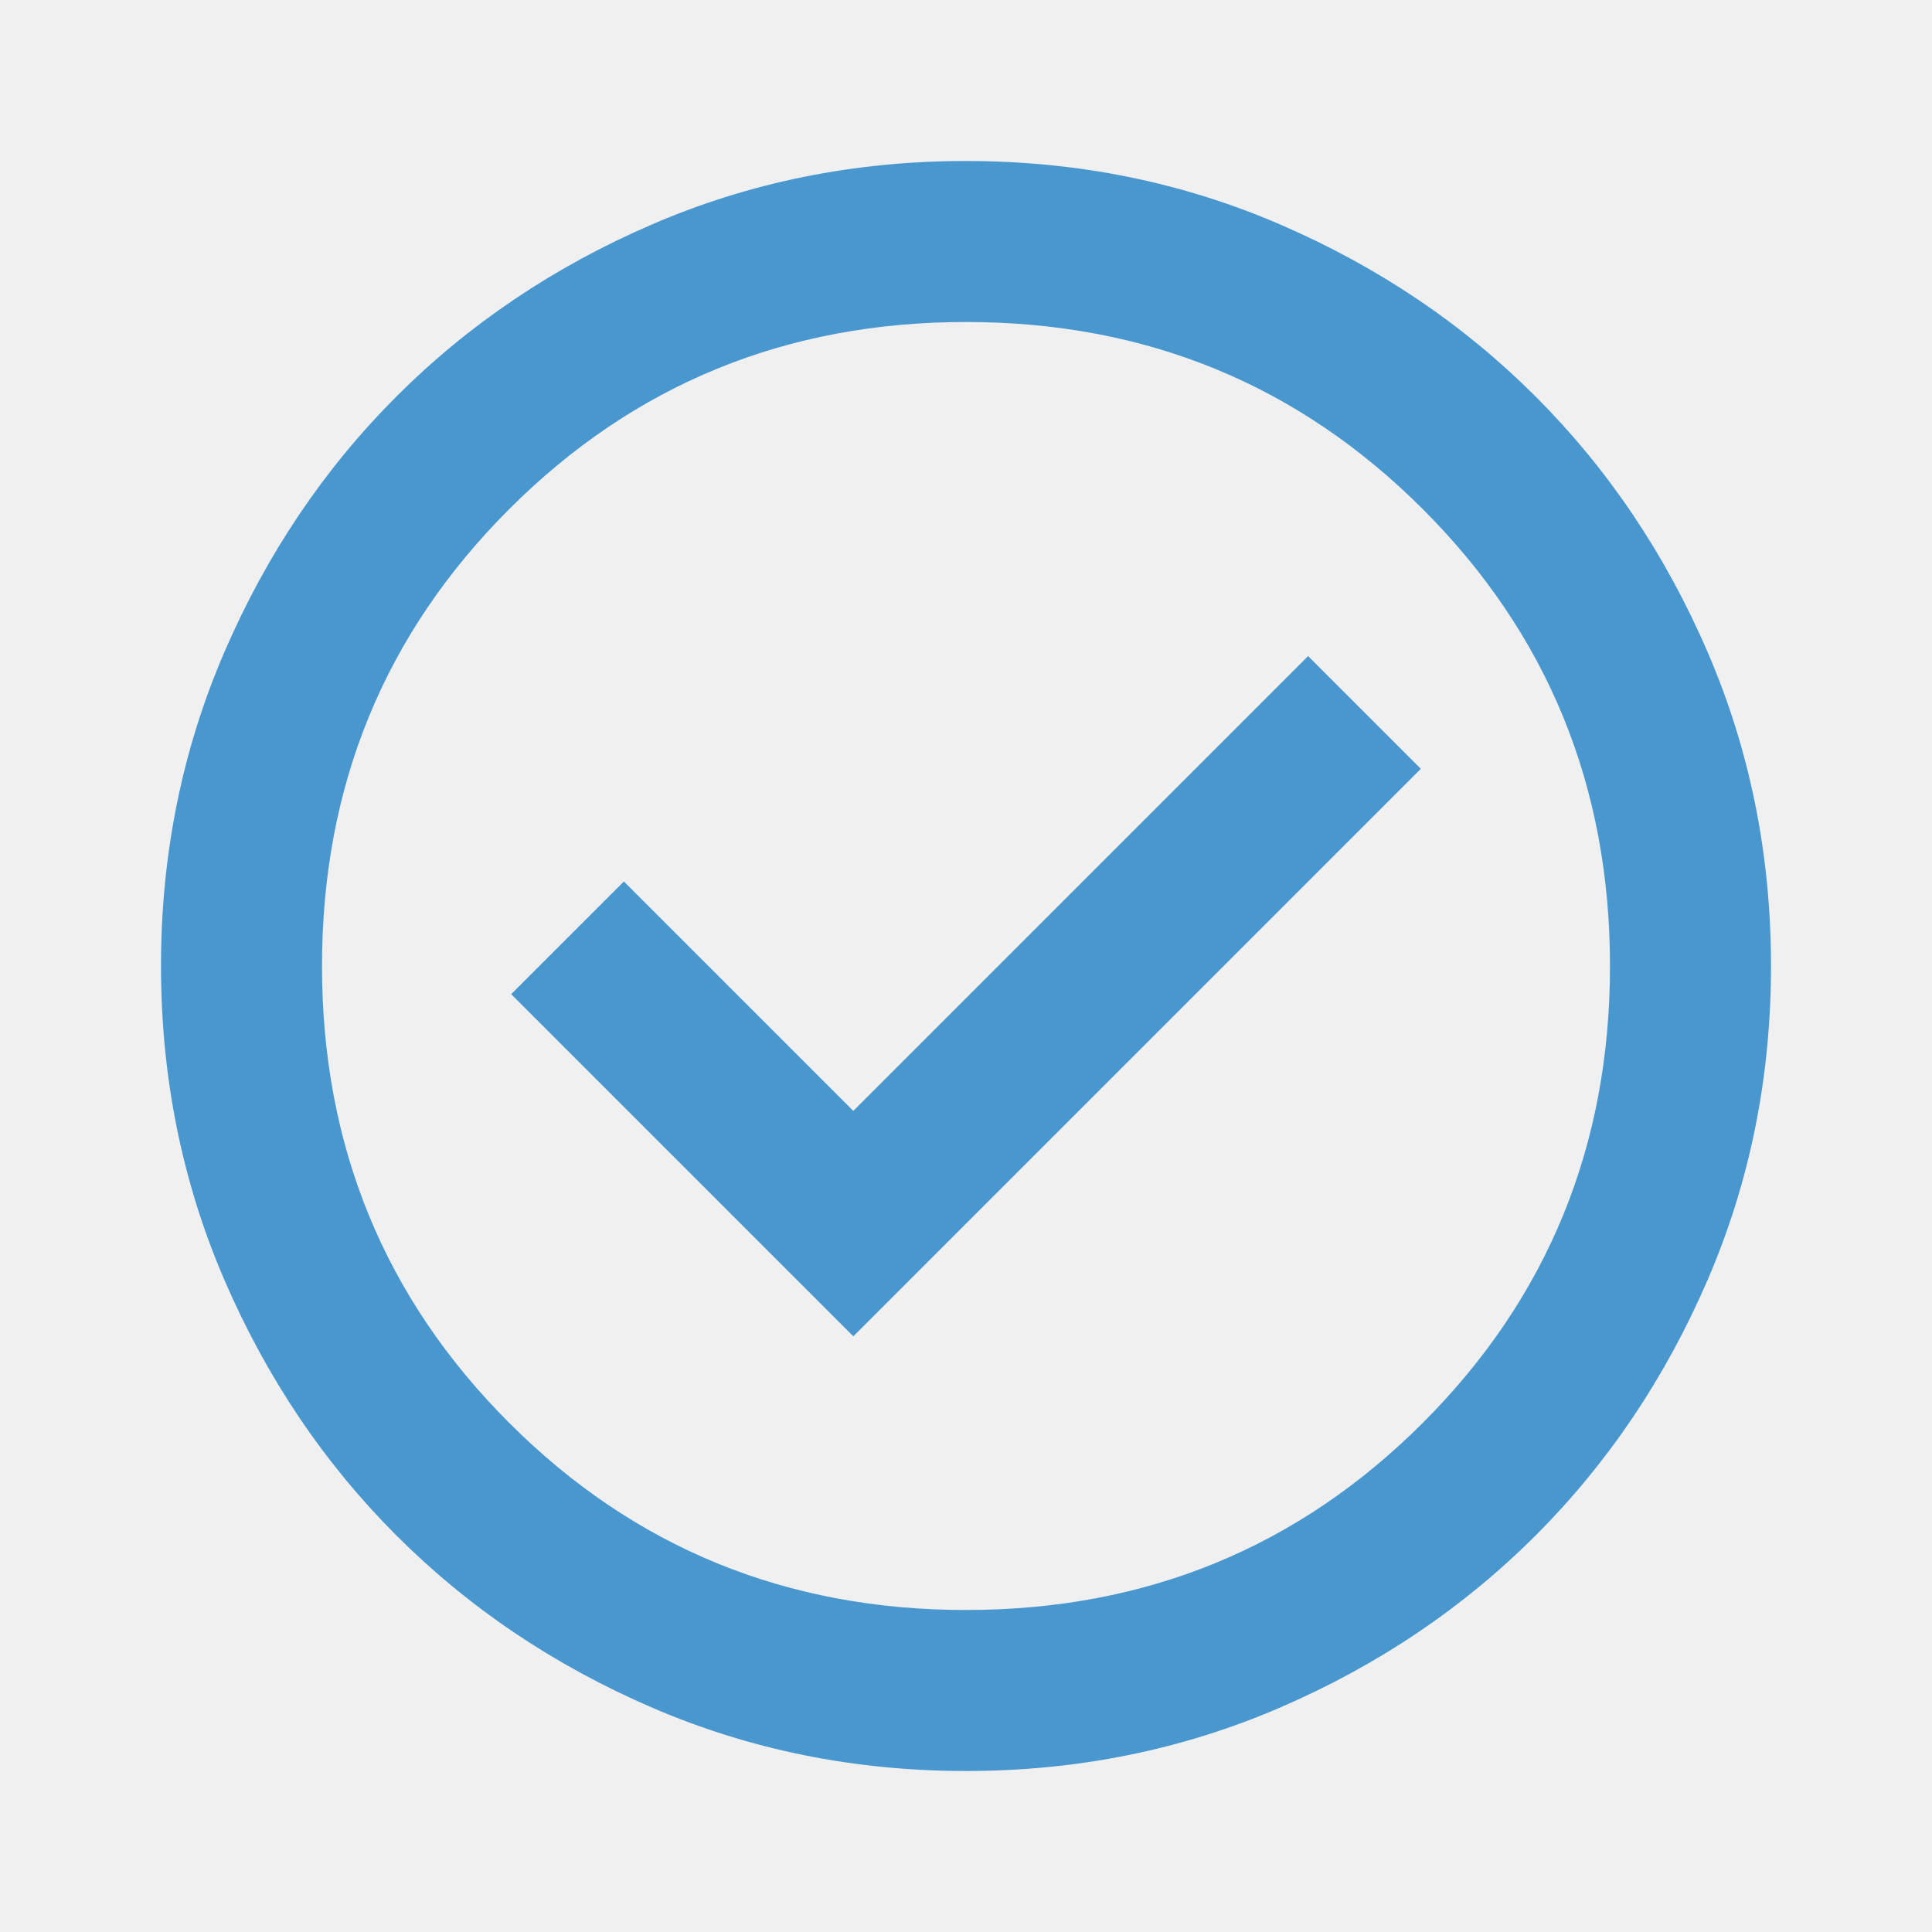
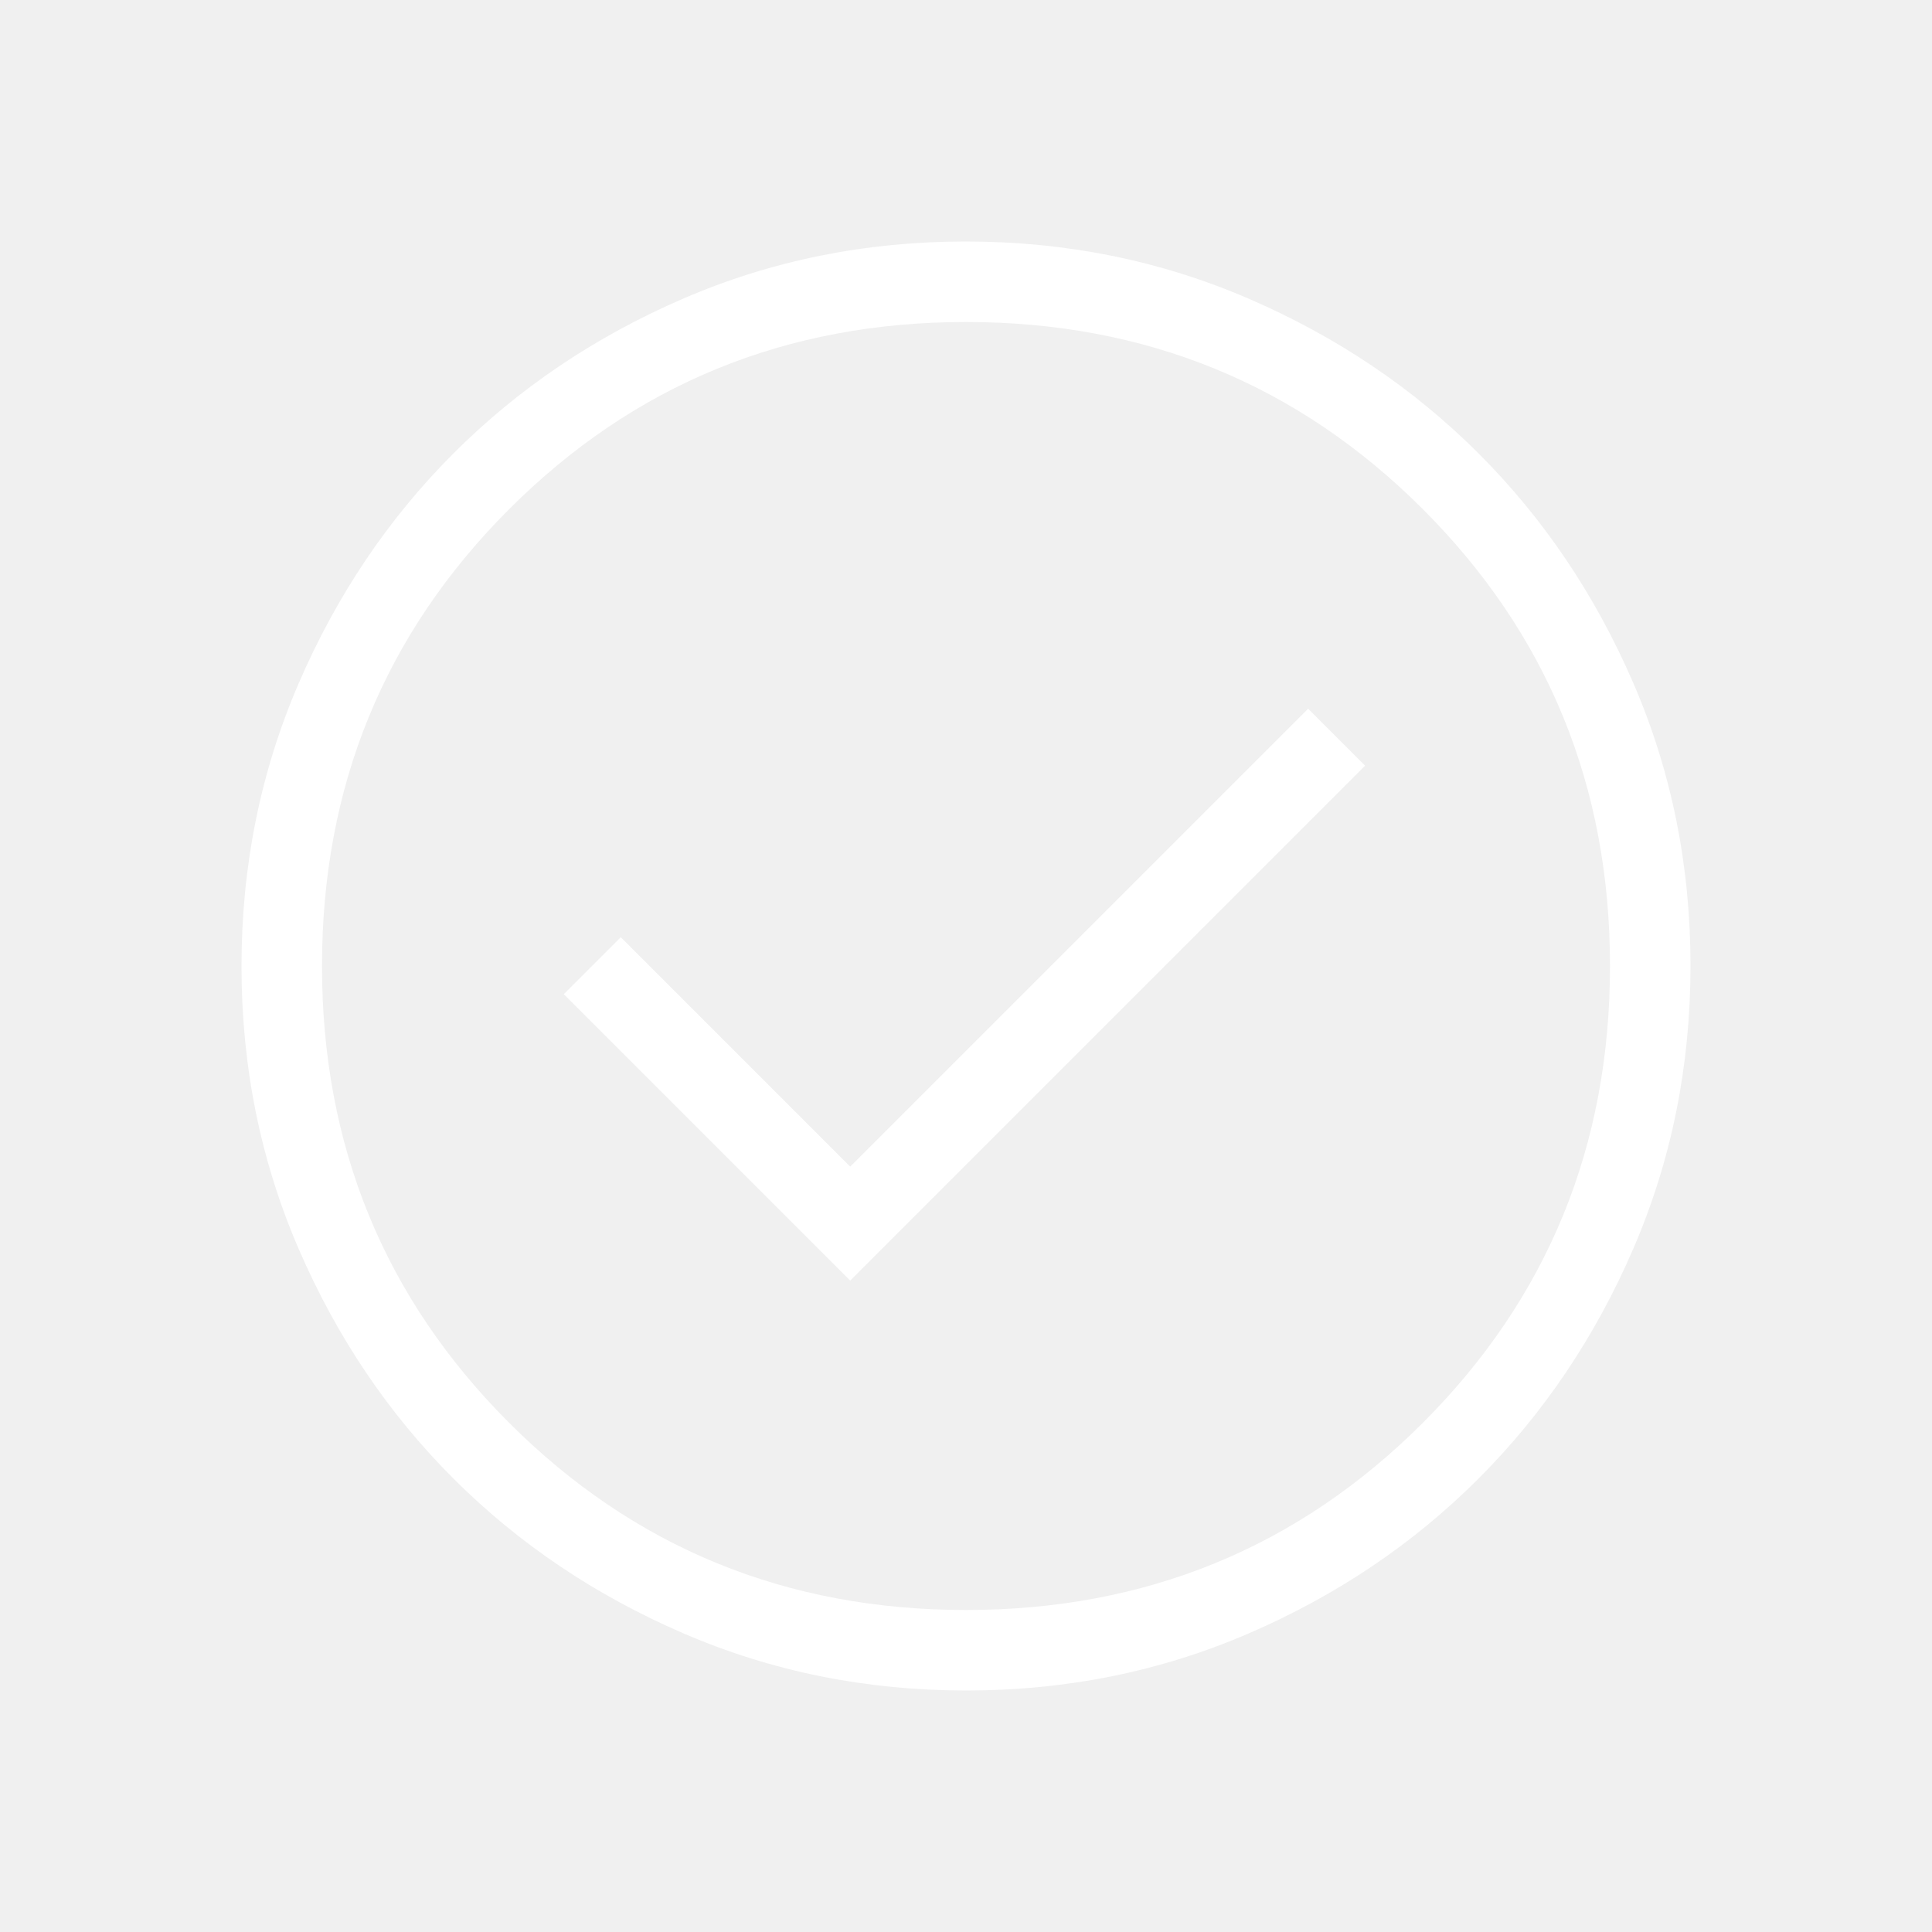
- <svg xmlns="http://www.w3.org/2000/svg" height="24px" viewBox="0 -960 960 960" width="24px" fill="#4997cf">
-   <path d="m424-296 282-282-56-56-226 226-114-114-56 56 170 170Zm56 216q-83 0-156-31.5T197-197q-54-54-85.5-127T80-480q0-83 31.5-156T197-763q54-54 127-85.5T480-880q83 0 156 31.5T763-763q54 54 85.5 127T880-480q0 83-31.5 156T763-197q-54 54-127 85.5T480-80Zm0-80q134 0 227-93t93-227q0-134-93-227t-227-93q-134 0-227 93t-93 227q0 134 93 227t227 93Zm0-320Z" />
+ <svg xmlns="http://www.w3.org/2000/svg" height="24px" viewBox="0 -960 960 960" width="24px" fill="#fff">
+   <path d="m422.46-323.69 255.85-255.85L650-607.85 422.46-380.31l-114-114L280.15-466l142.31 142.31ZM480.13-120q-74.67 0-140.41-28.34-65.73-28.34-114.36-76.92-48.63-48.58-76.99-114.26Q120-405.19 120-479.87q0-74.67 28.34-140.41 28.34-65.73 76.92-114.36 48.58-48.63 114.26-76.99Q405.19-840 479.87-840q74.67 0 140.41 28.34 65.73 28.34 114.36 76.92 48.63 48.58 76.99 114.26Q840-554.81 840-480.13q0 74.67-28.34 140.41-28.34 65.73-76.92 114.36-48.58 48.63-114.26 76.99Q554.81-120 480.13-120Zm-.13-40q134 0 227-93t93-227q0-134-93-227t-227-93q-134 0-227 93t-93 227q0 134 93 227t227 93Zm0-320Z" />
</svg>
